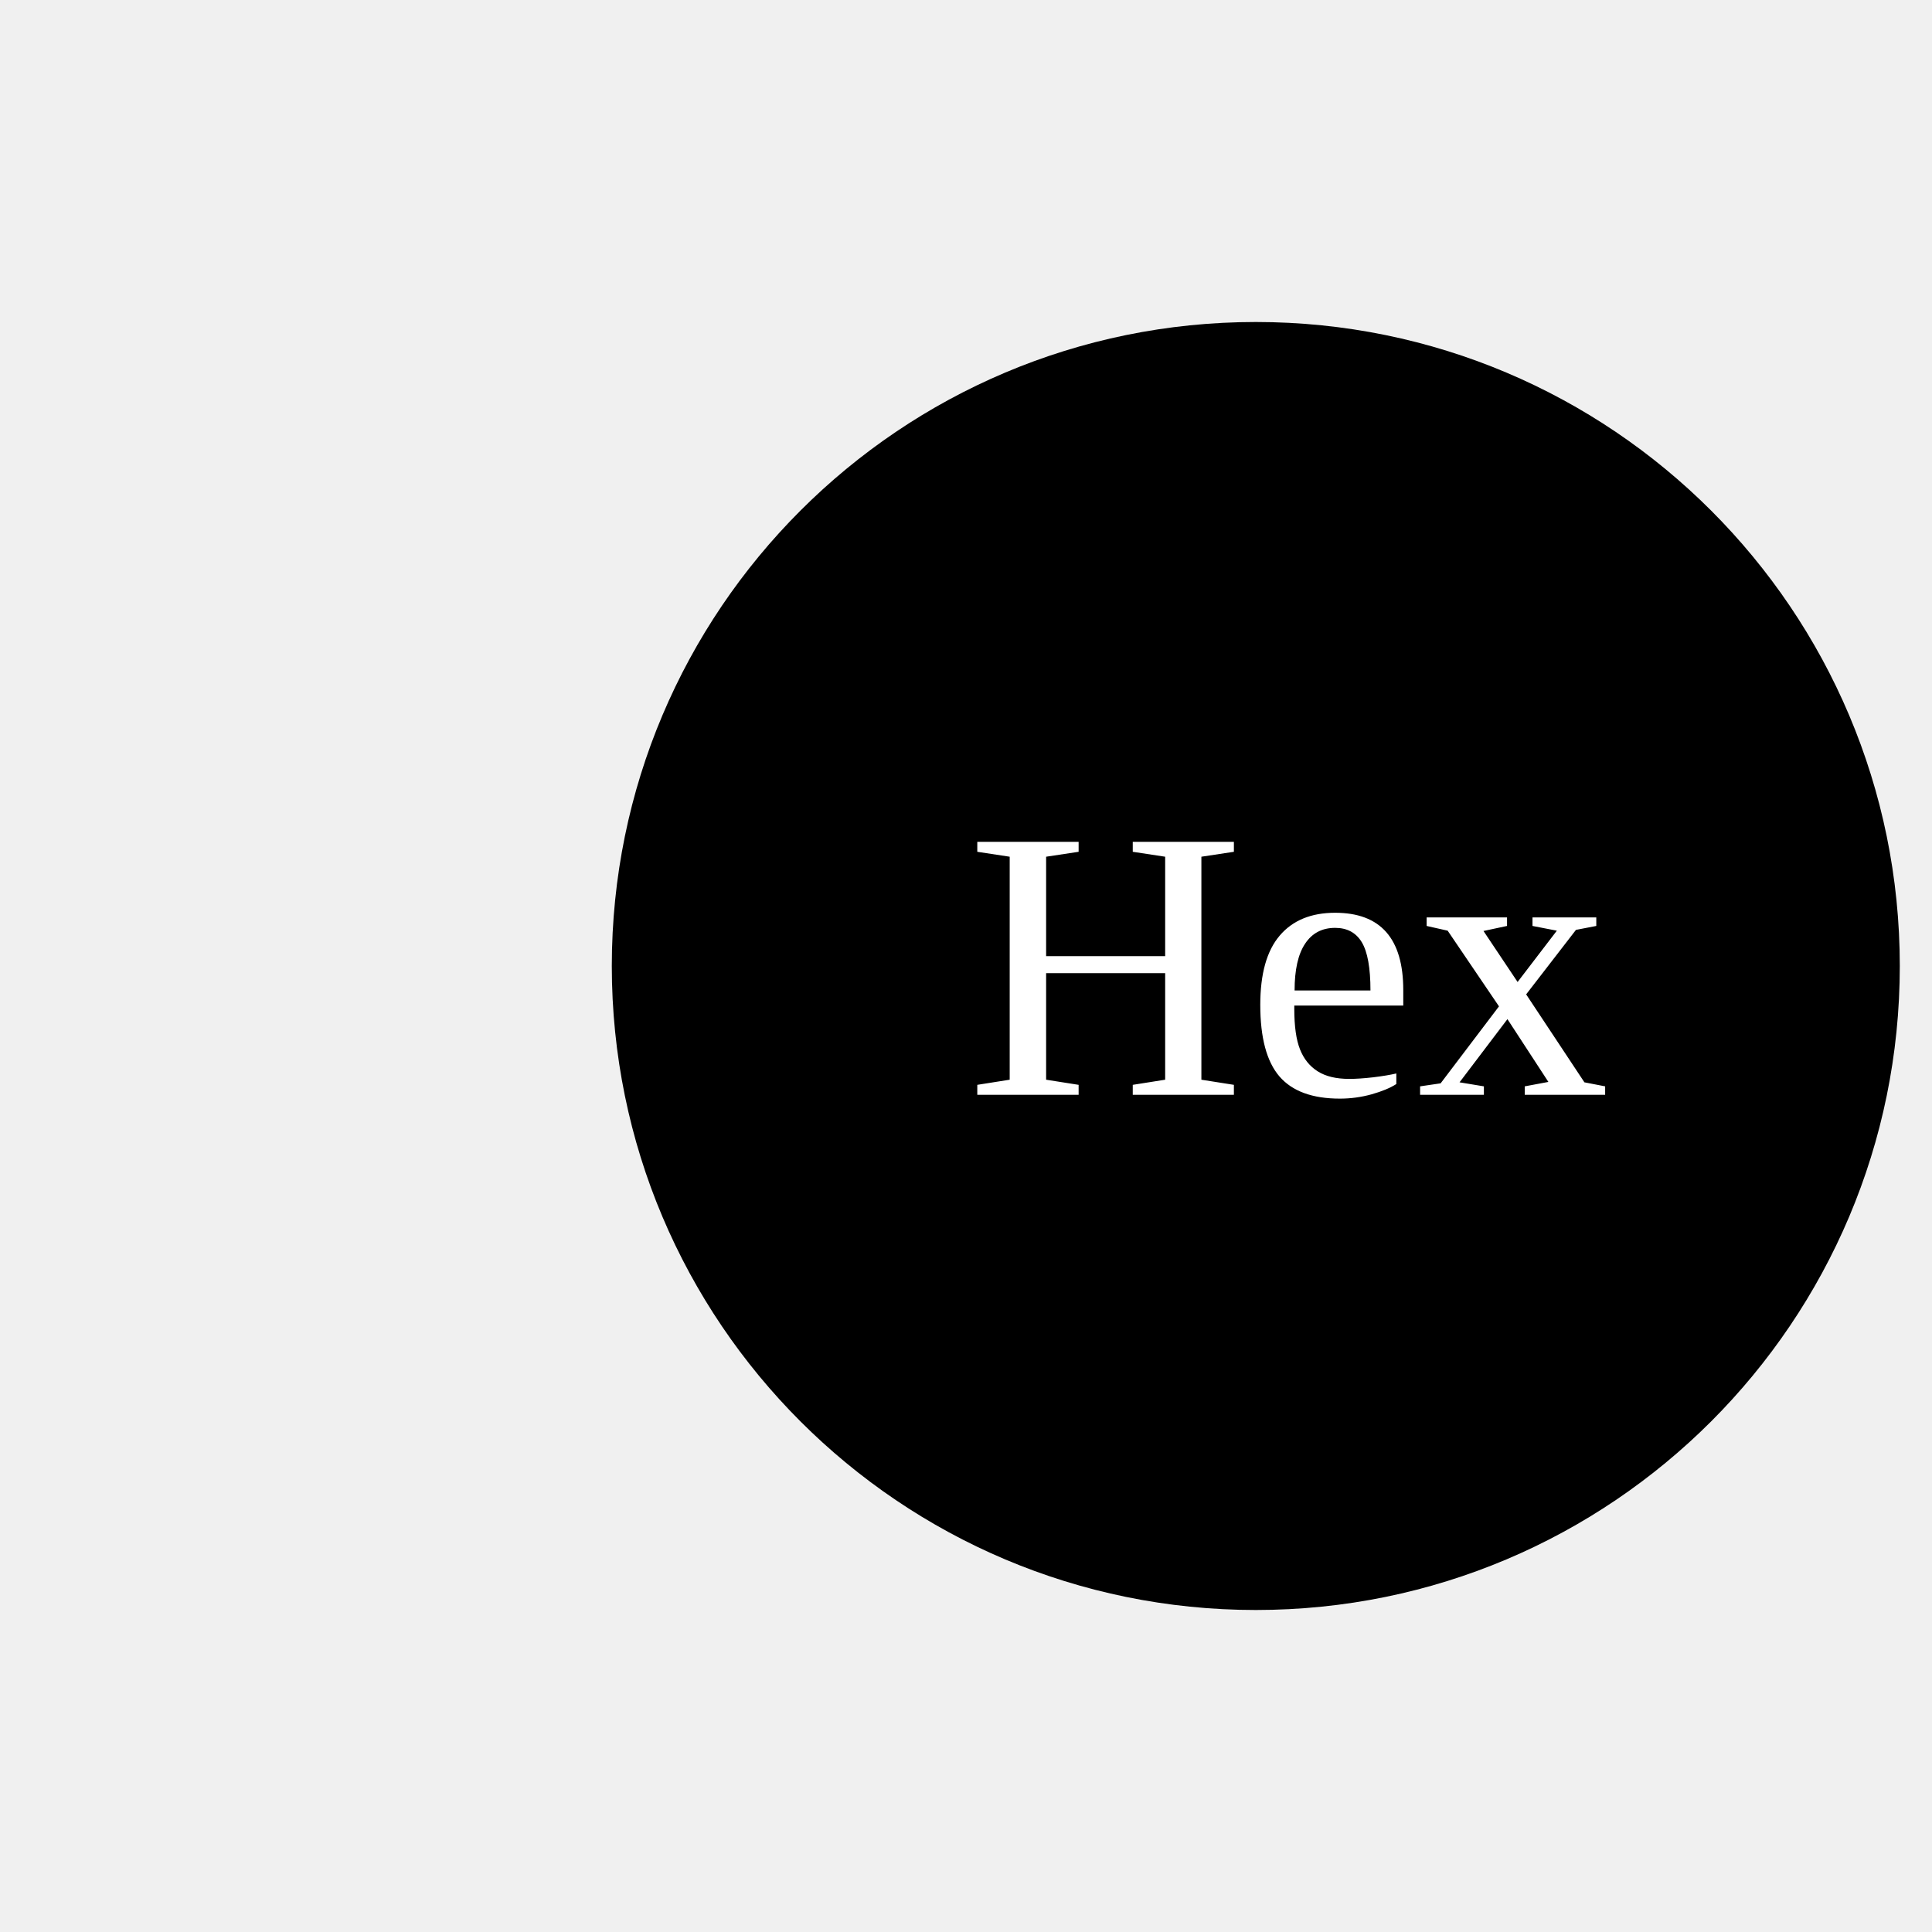
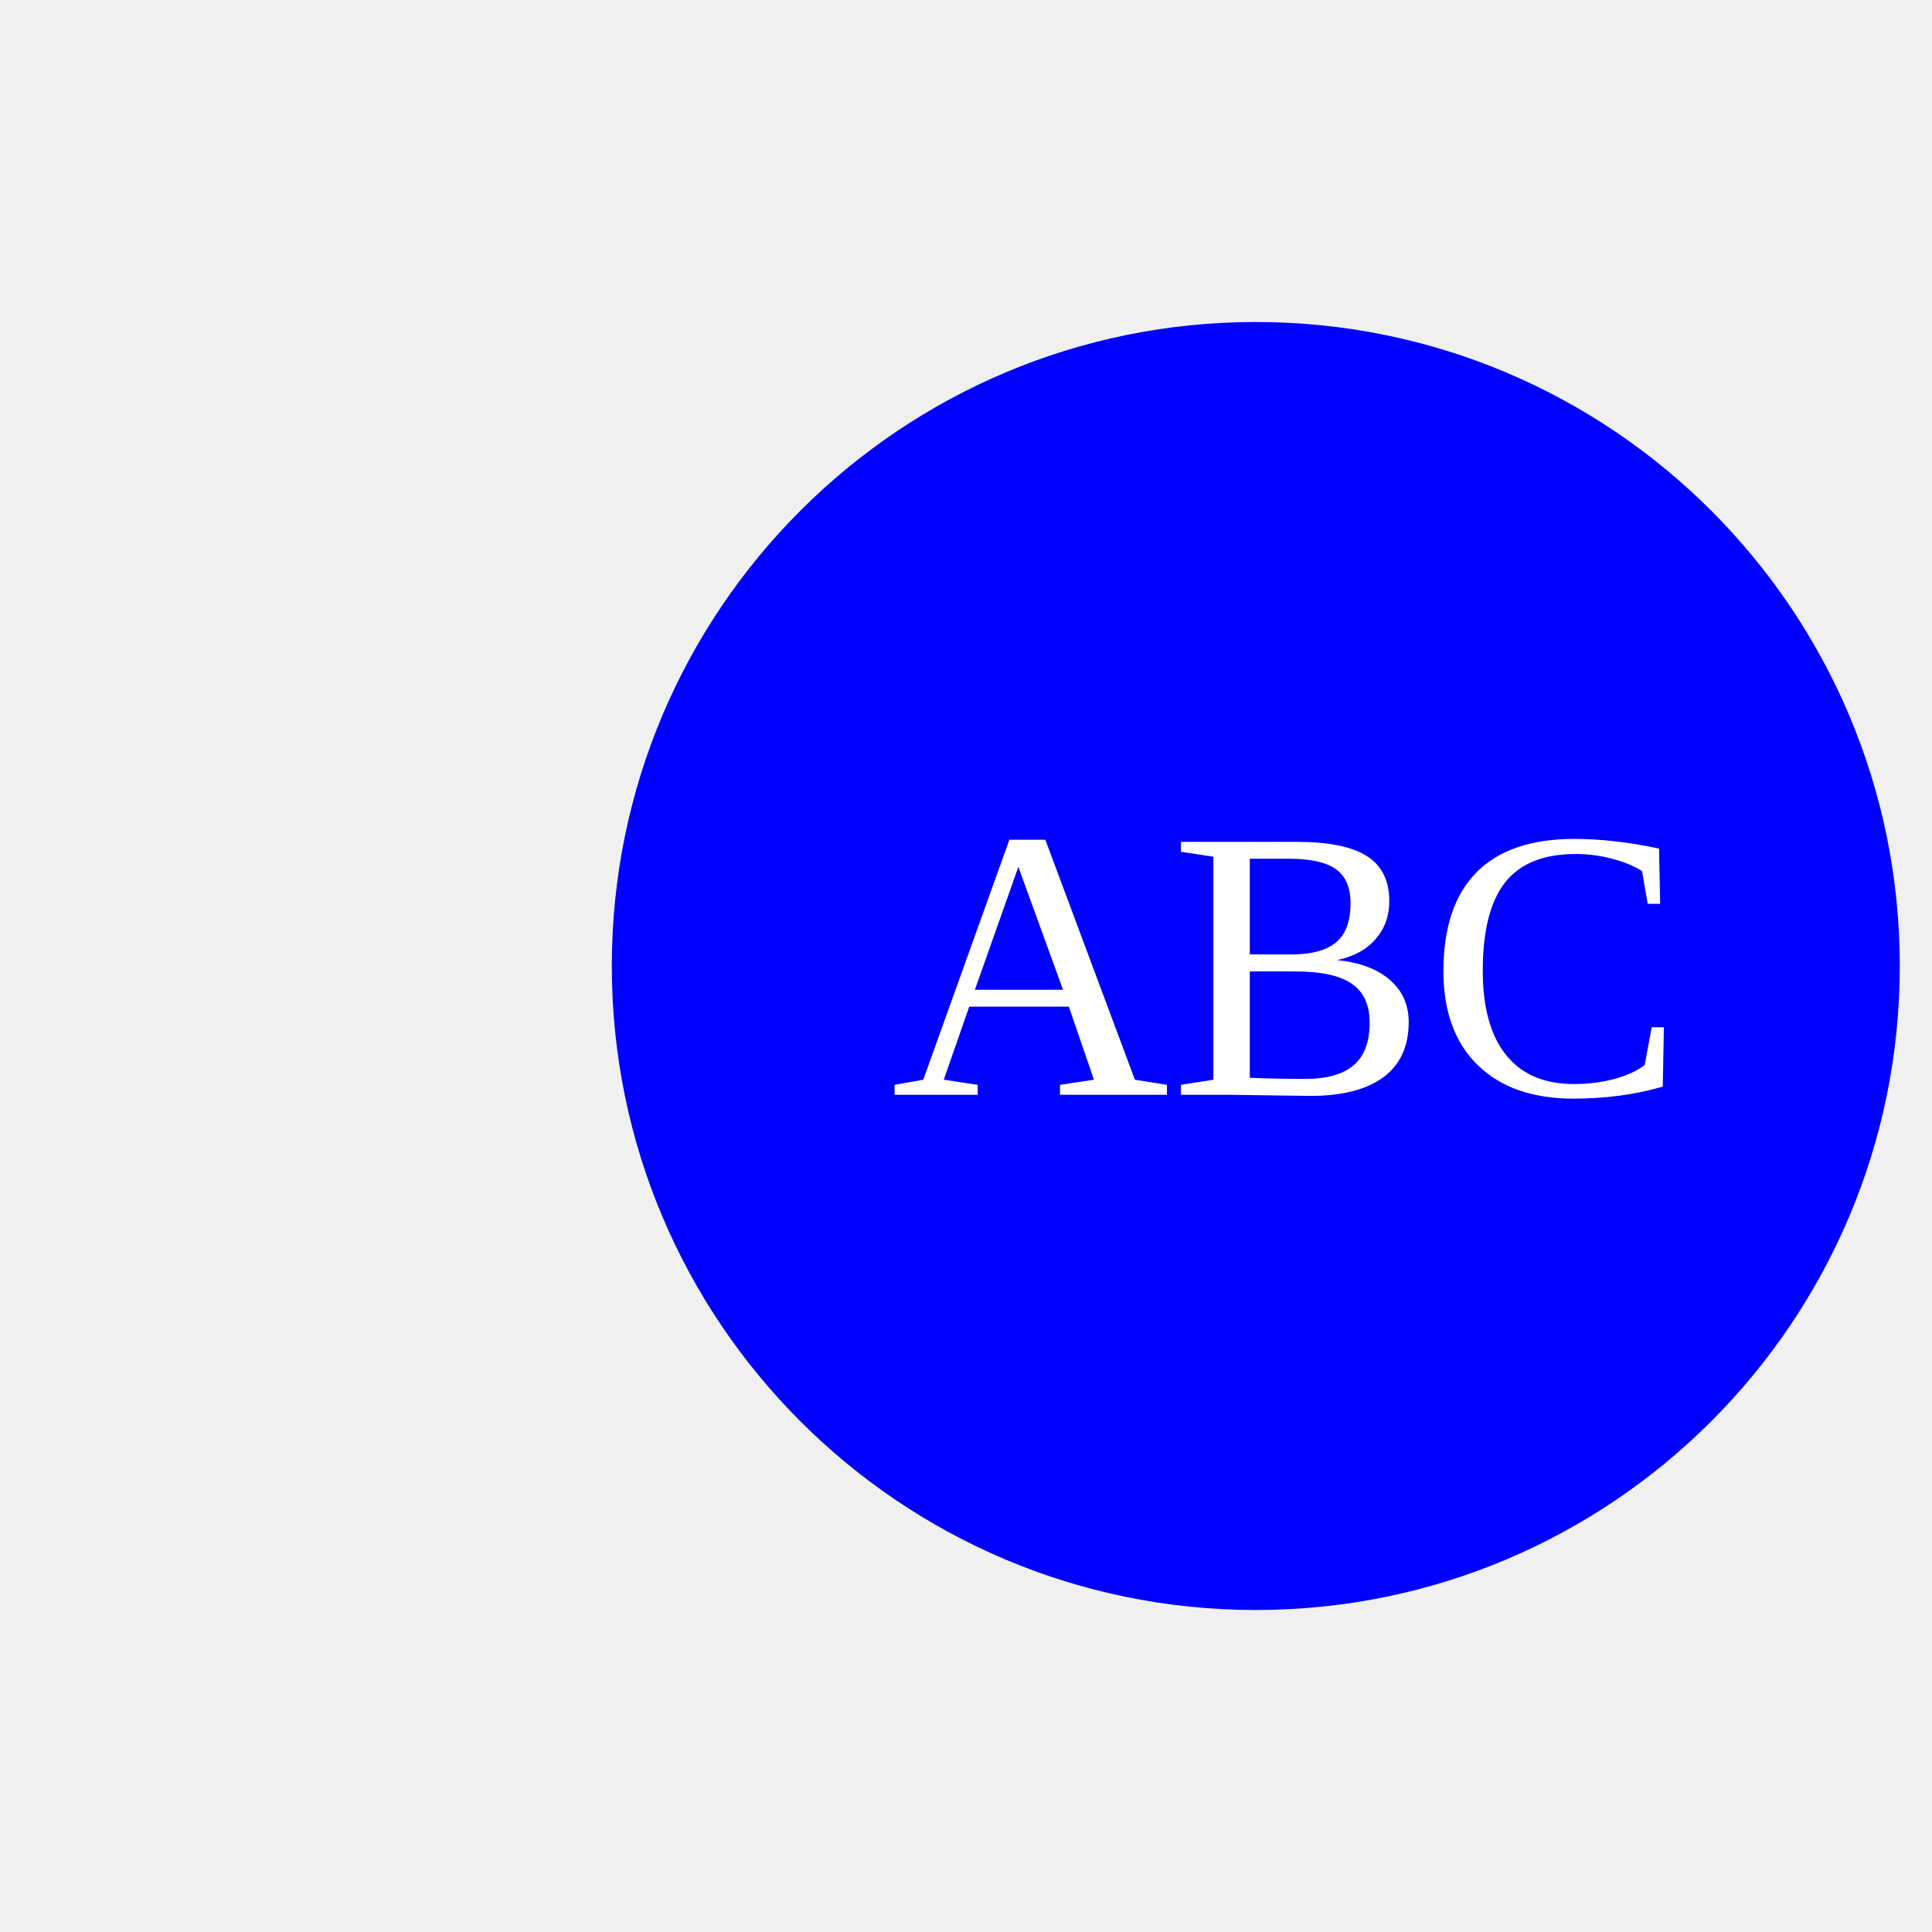
<svg xmlns="http://www.w3.org/2000/svg" version="1.1" width="300" height="300">
-   <circle cx="195" cy="150" r="100" fill="black" />
-   <text x="200" y="170" font-size="60" text-anchor="middle" fill="white">Hex</text>
+   <circle cx="195" cy="150" r="100" fill="blue" />
+   <text x="200" y="170" font-size="60" text-anchor="middle" fill="white">ABC</text>
</svg>
